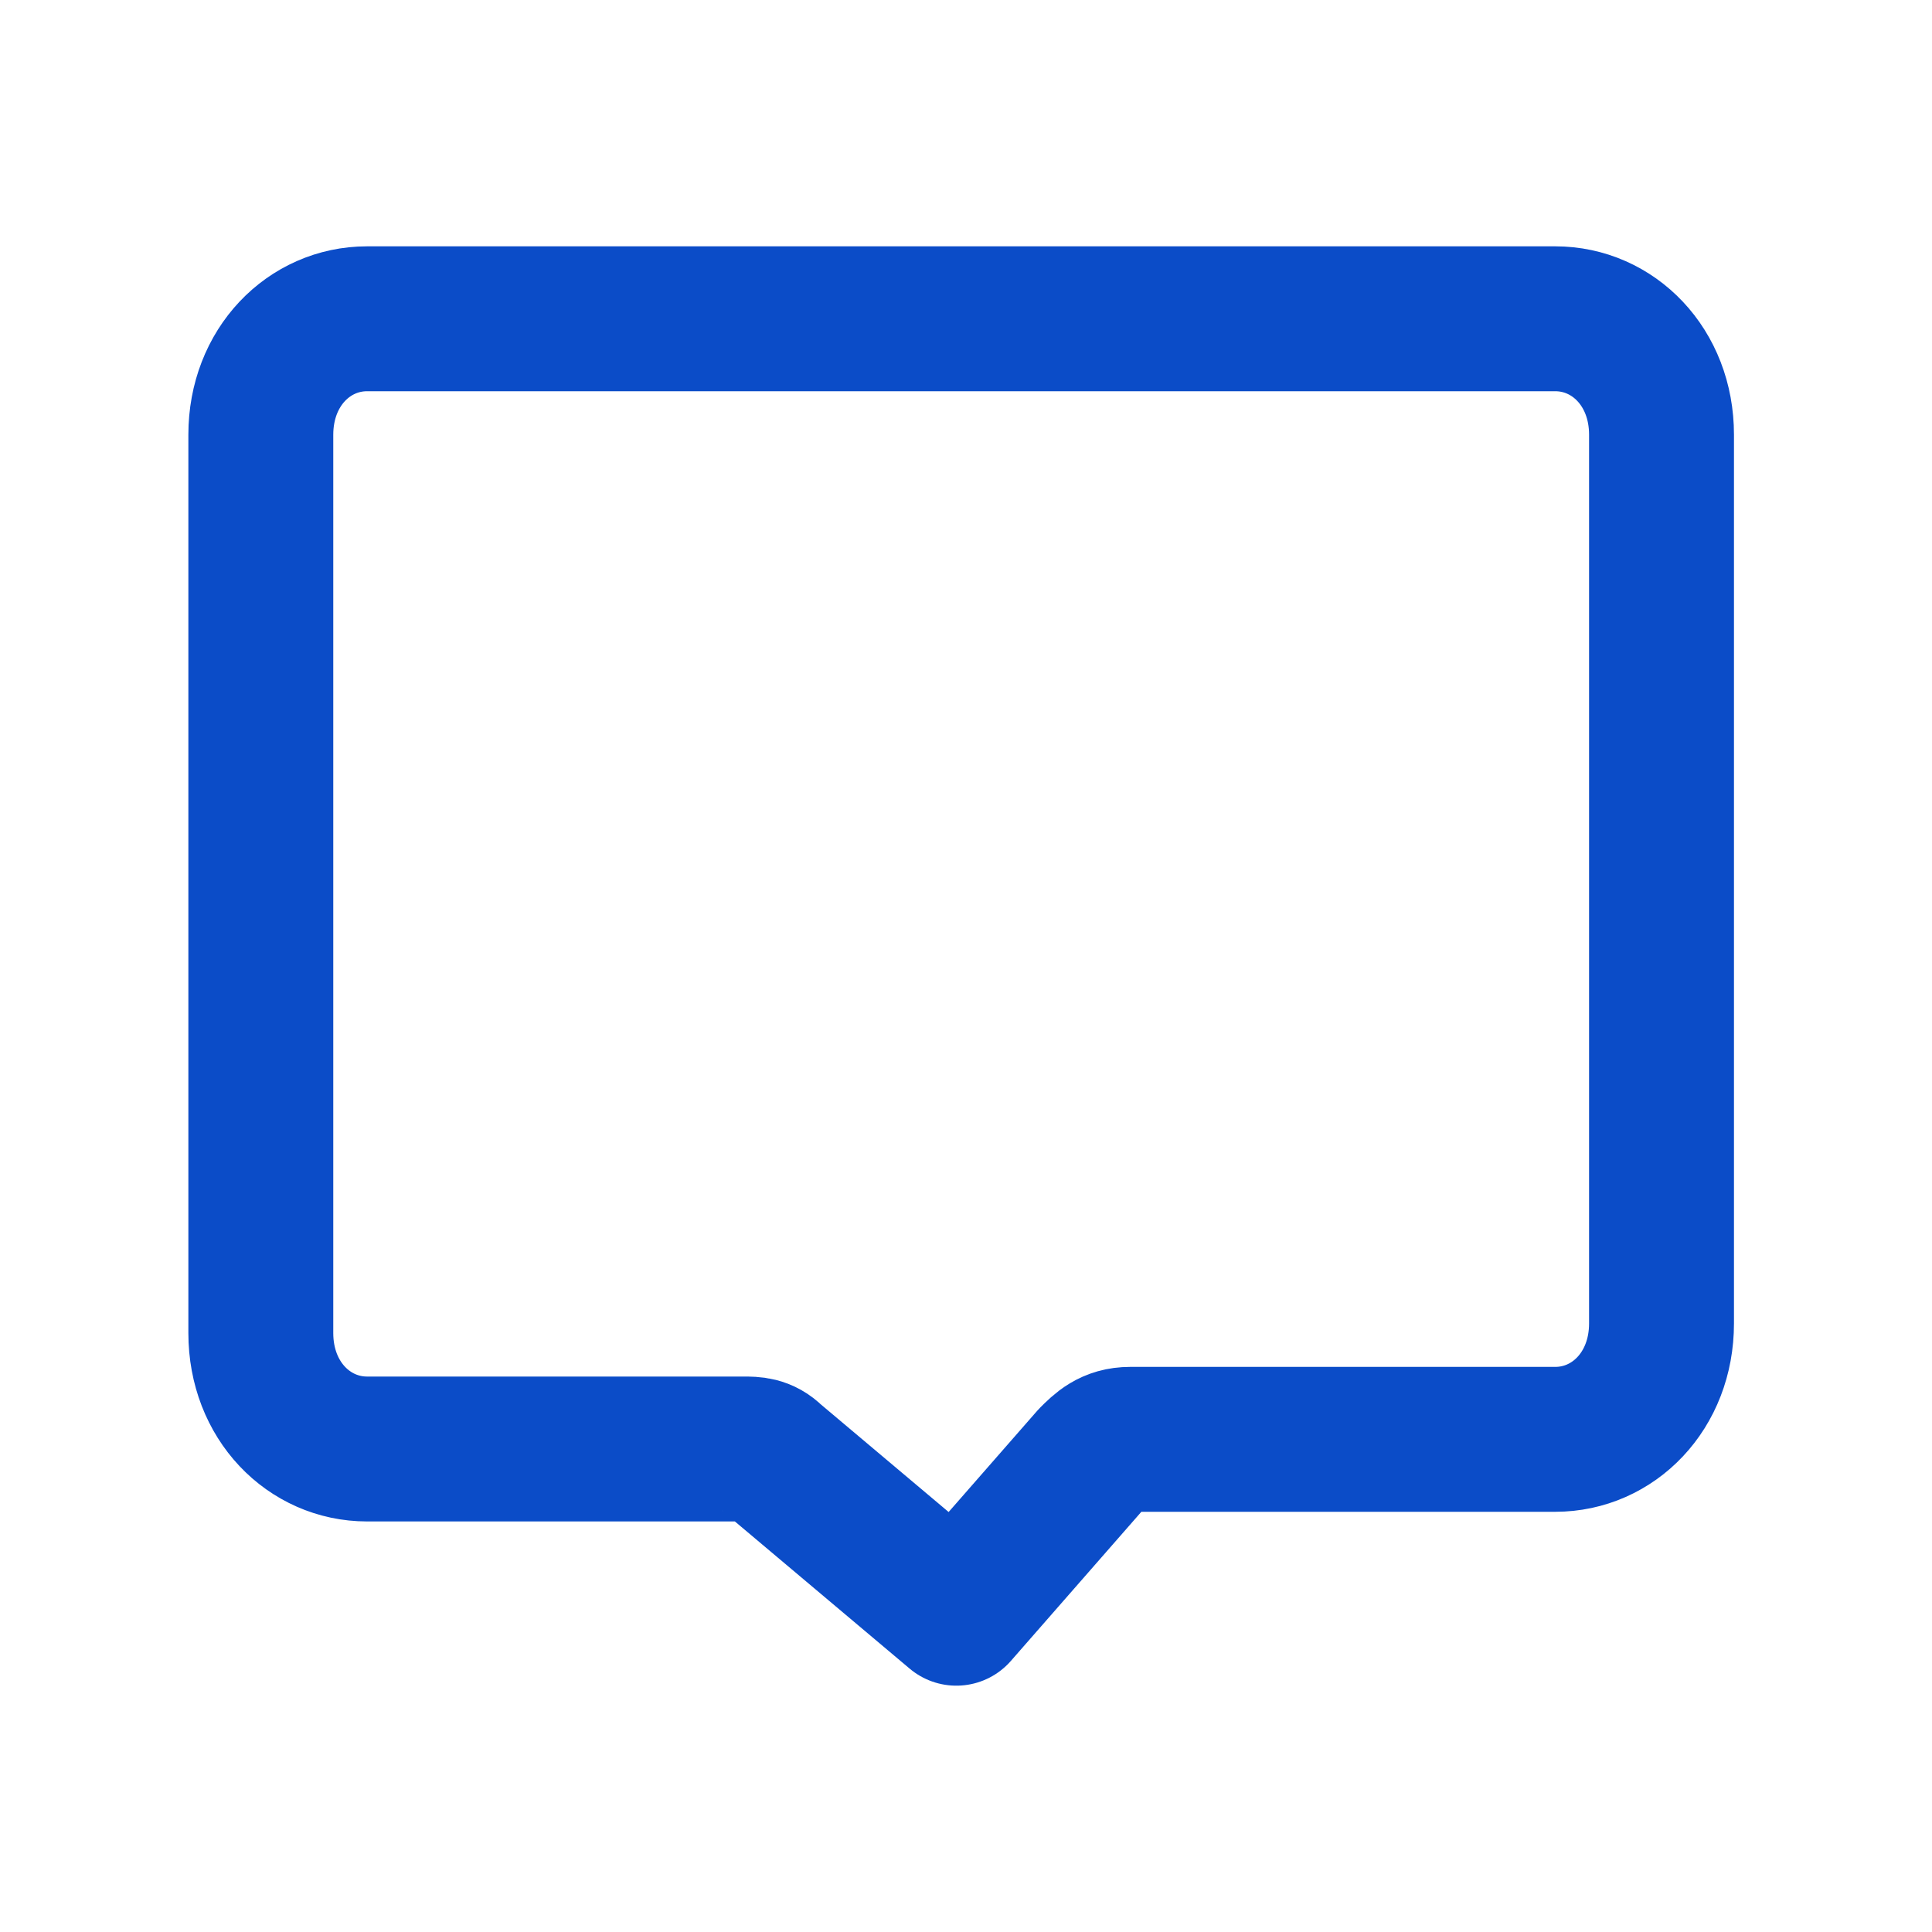
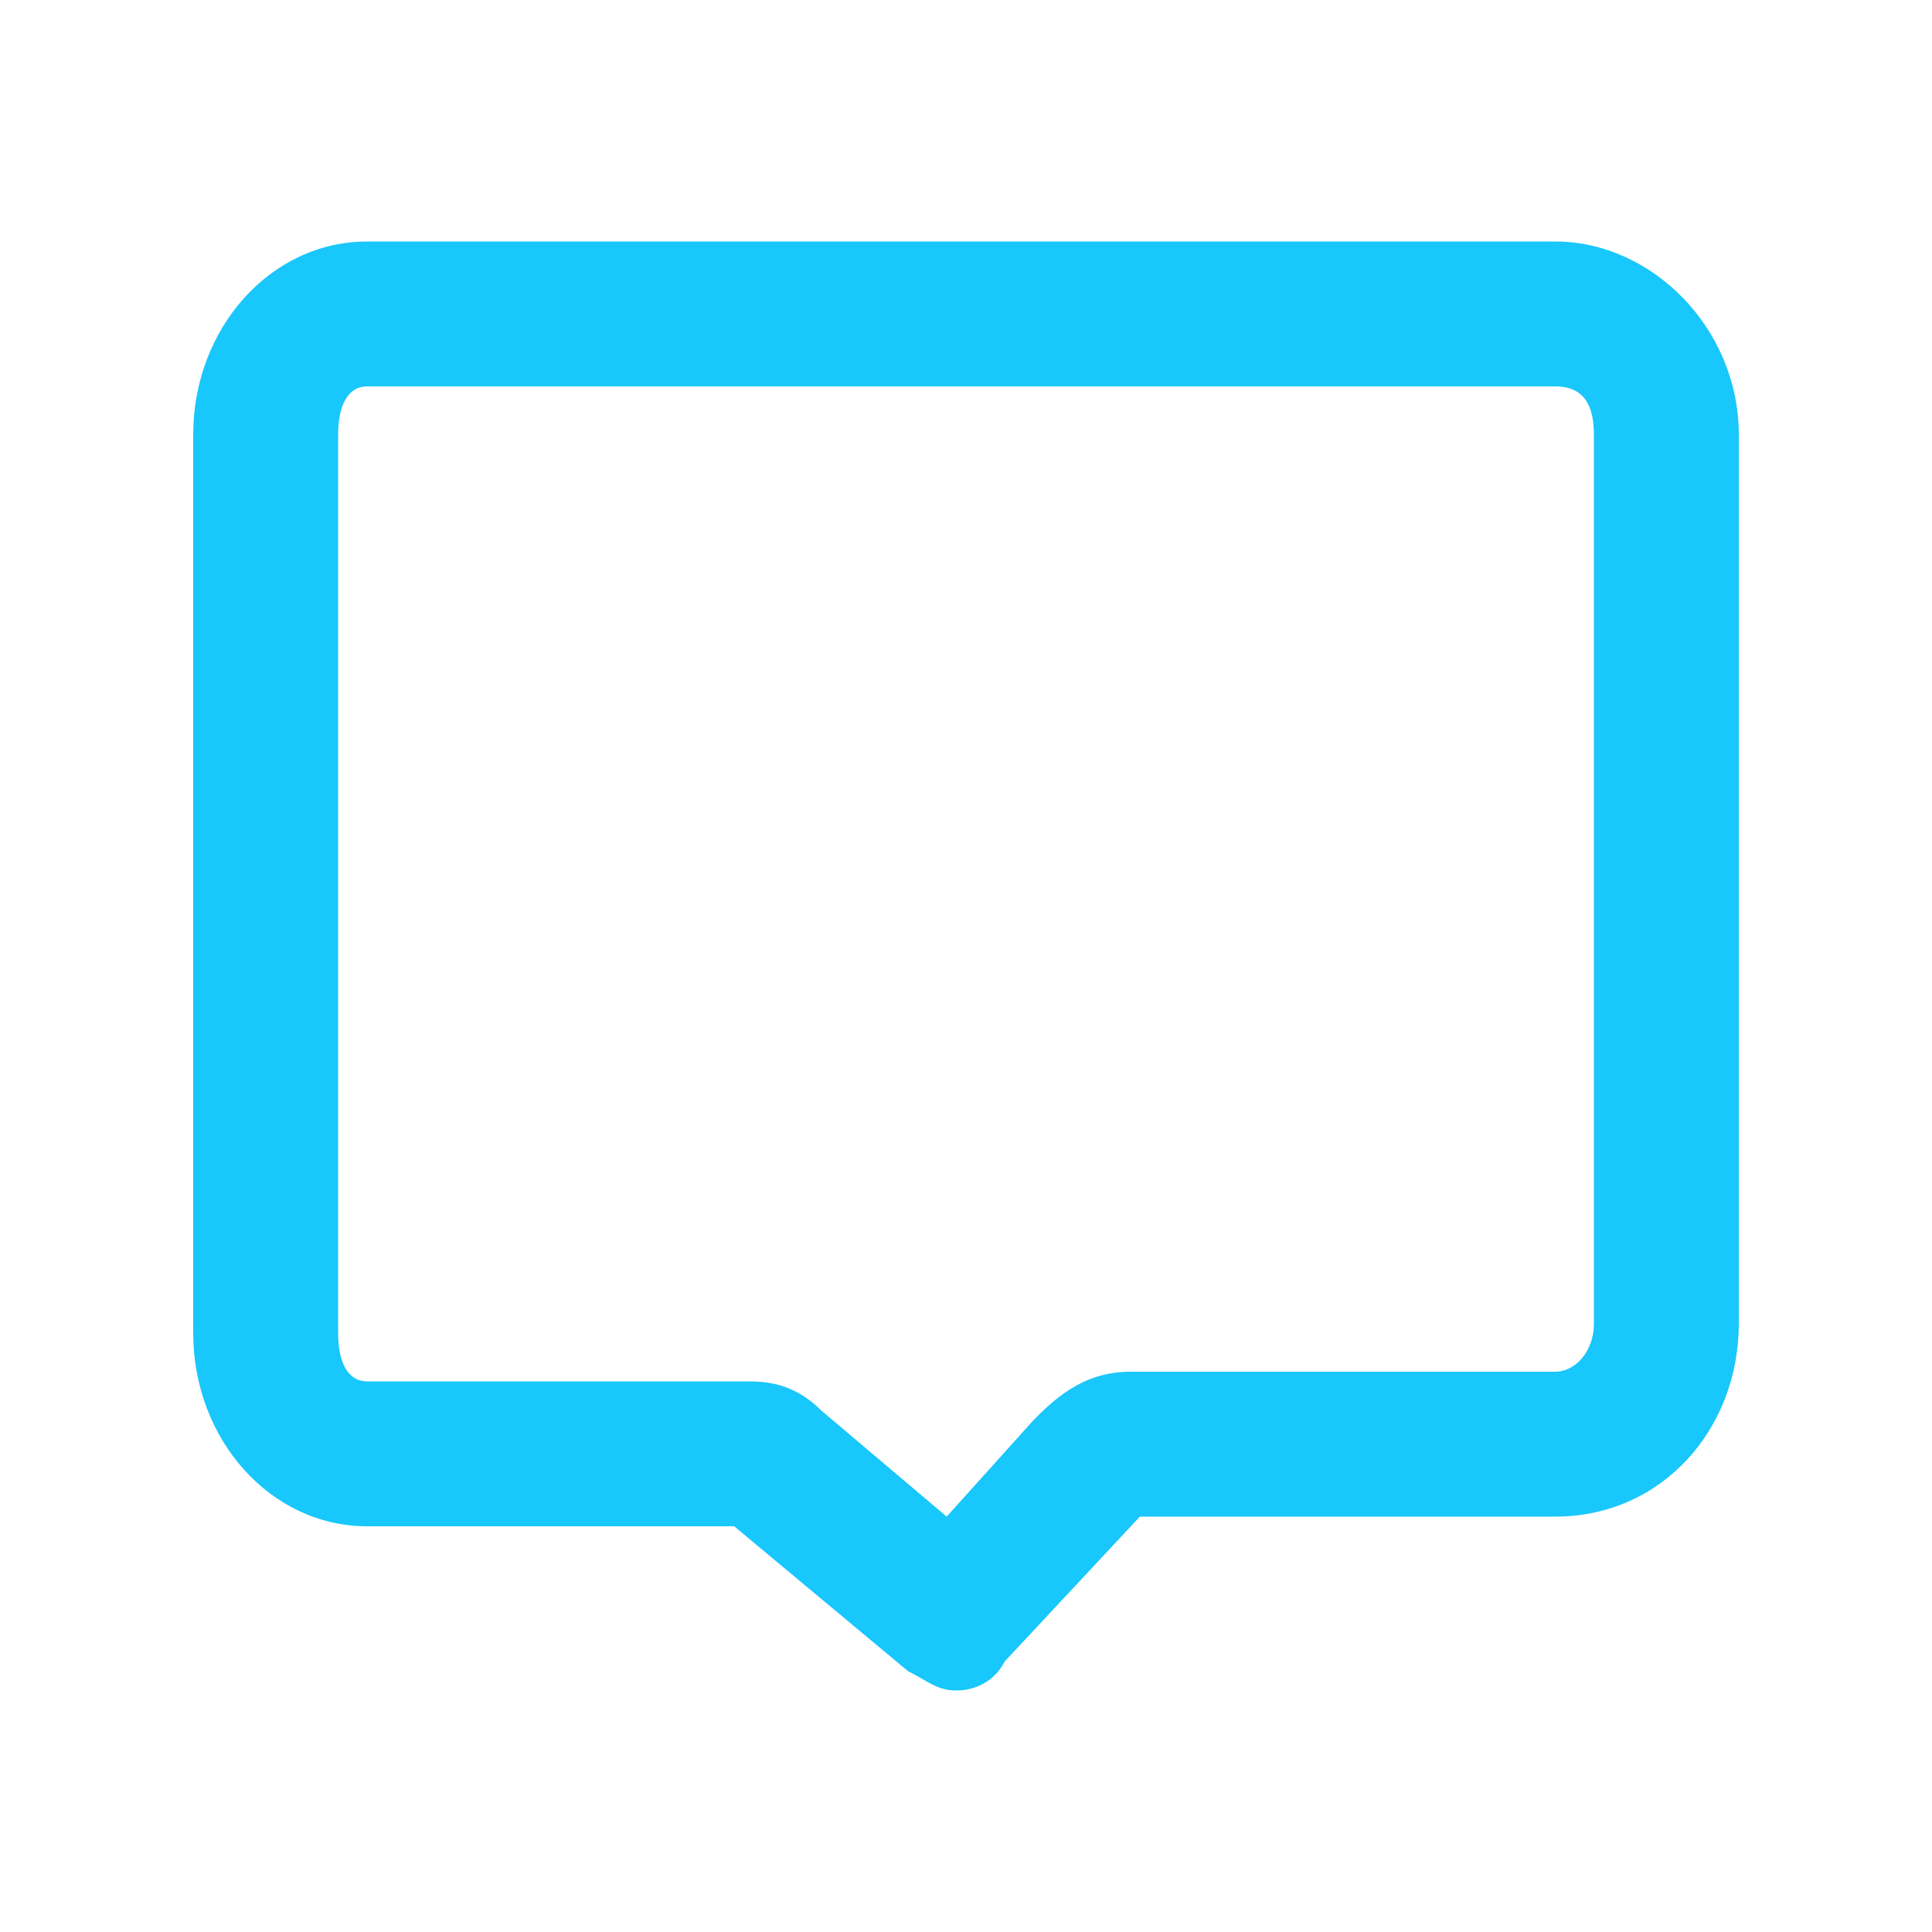
<svg xmlns="http://www.w3.org/2000/svg" version="1.1" id="Capa_1" x="0px" y="0px" viewBox="0 0 20 20" style="enable-background:new 0 0 20 20;" xml:space="preserve">
  <style type="text/css">
- 	.st0{fill:none;stroke:#0B4CC8;stroke-width:1.5;stroke-linecap:round;stroke-linejoin:round;stroke-miterlimit:10;}
+ 	.st0{fill:#18C7FB;}
</style>
-   <path class="st0" d="M3.8,3.3c-0.6,0-1.1,0.5-1.1,1.2v9.3c0,0.7,0.5,1.2,1.1,1.2h3.9c0.1,0,0.2,0,0.3,0.1l1.9,1.6l1.4-1.6  c0.1-0.1,0.2-0.2,0.4-0.2h4.4c0.6,0,1.1-0.5,1.1-1.2V4.5c0-0.7-0.5-1.2-1.1-1.2H3.8z" />
+   <g>
+     <path class="st0" d="M9.9,17.5c-0.2,0-0.3-0.1-0.5-0.2l-1.8-1.5H3.8c-1,0-1.8-0.9-1.8-2V4.5c0-1.1,0.8-2,1.8-2h12.3   c1,0,1.9,0.9,1.9,2v9.2c0,1.1-0.8,2-1.9,2h-4.3l-1.4,1.5C10.3,17.4,10.1,17.5,9.9,17.5z M7.7,15.8L7.7,15.8L7.7,15.8z M7.5,15.7   C7.5,15.7,7.5,15.7,7.5,15.7L7.5,15.7z M3.8,4C3.6,4,3.5,4.2,3.5,4.5v9.3c0,0.3,0.1,0.5,0.3,0.5h3.9c0.2,0,0.5,0,0.8,0.3l1.3,1.1   l0.9-1c0.2-0.2,0.5-0.5,1-0.5h4.4c0.2,0,0.4-0.2,0.4-0.5V4.5c0-0.3-0.1-0.5-0.4-0.5H3.8z" />
+   </g>
</svg>
